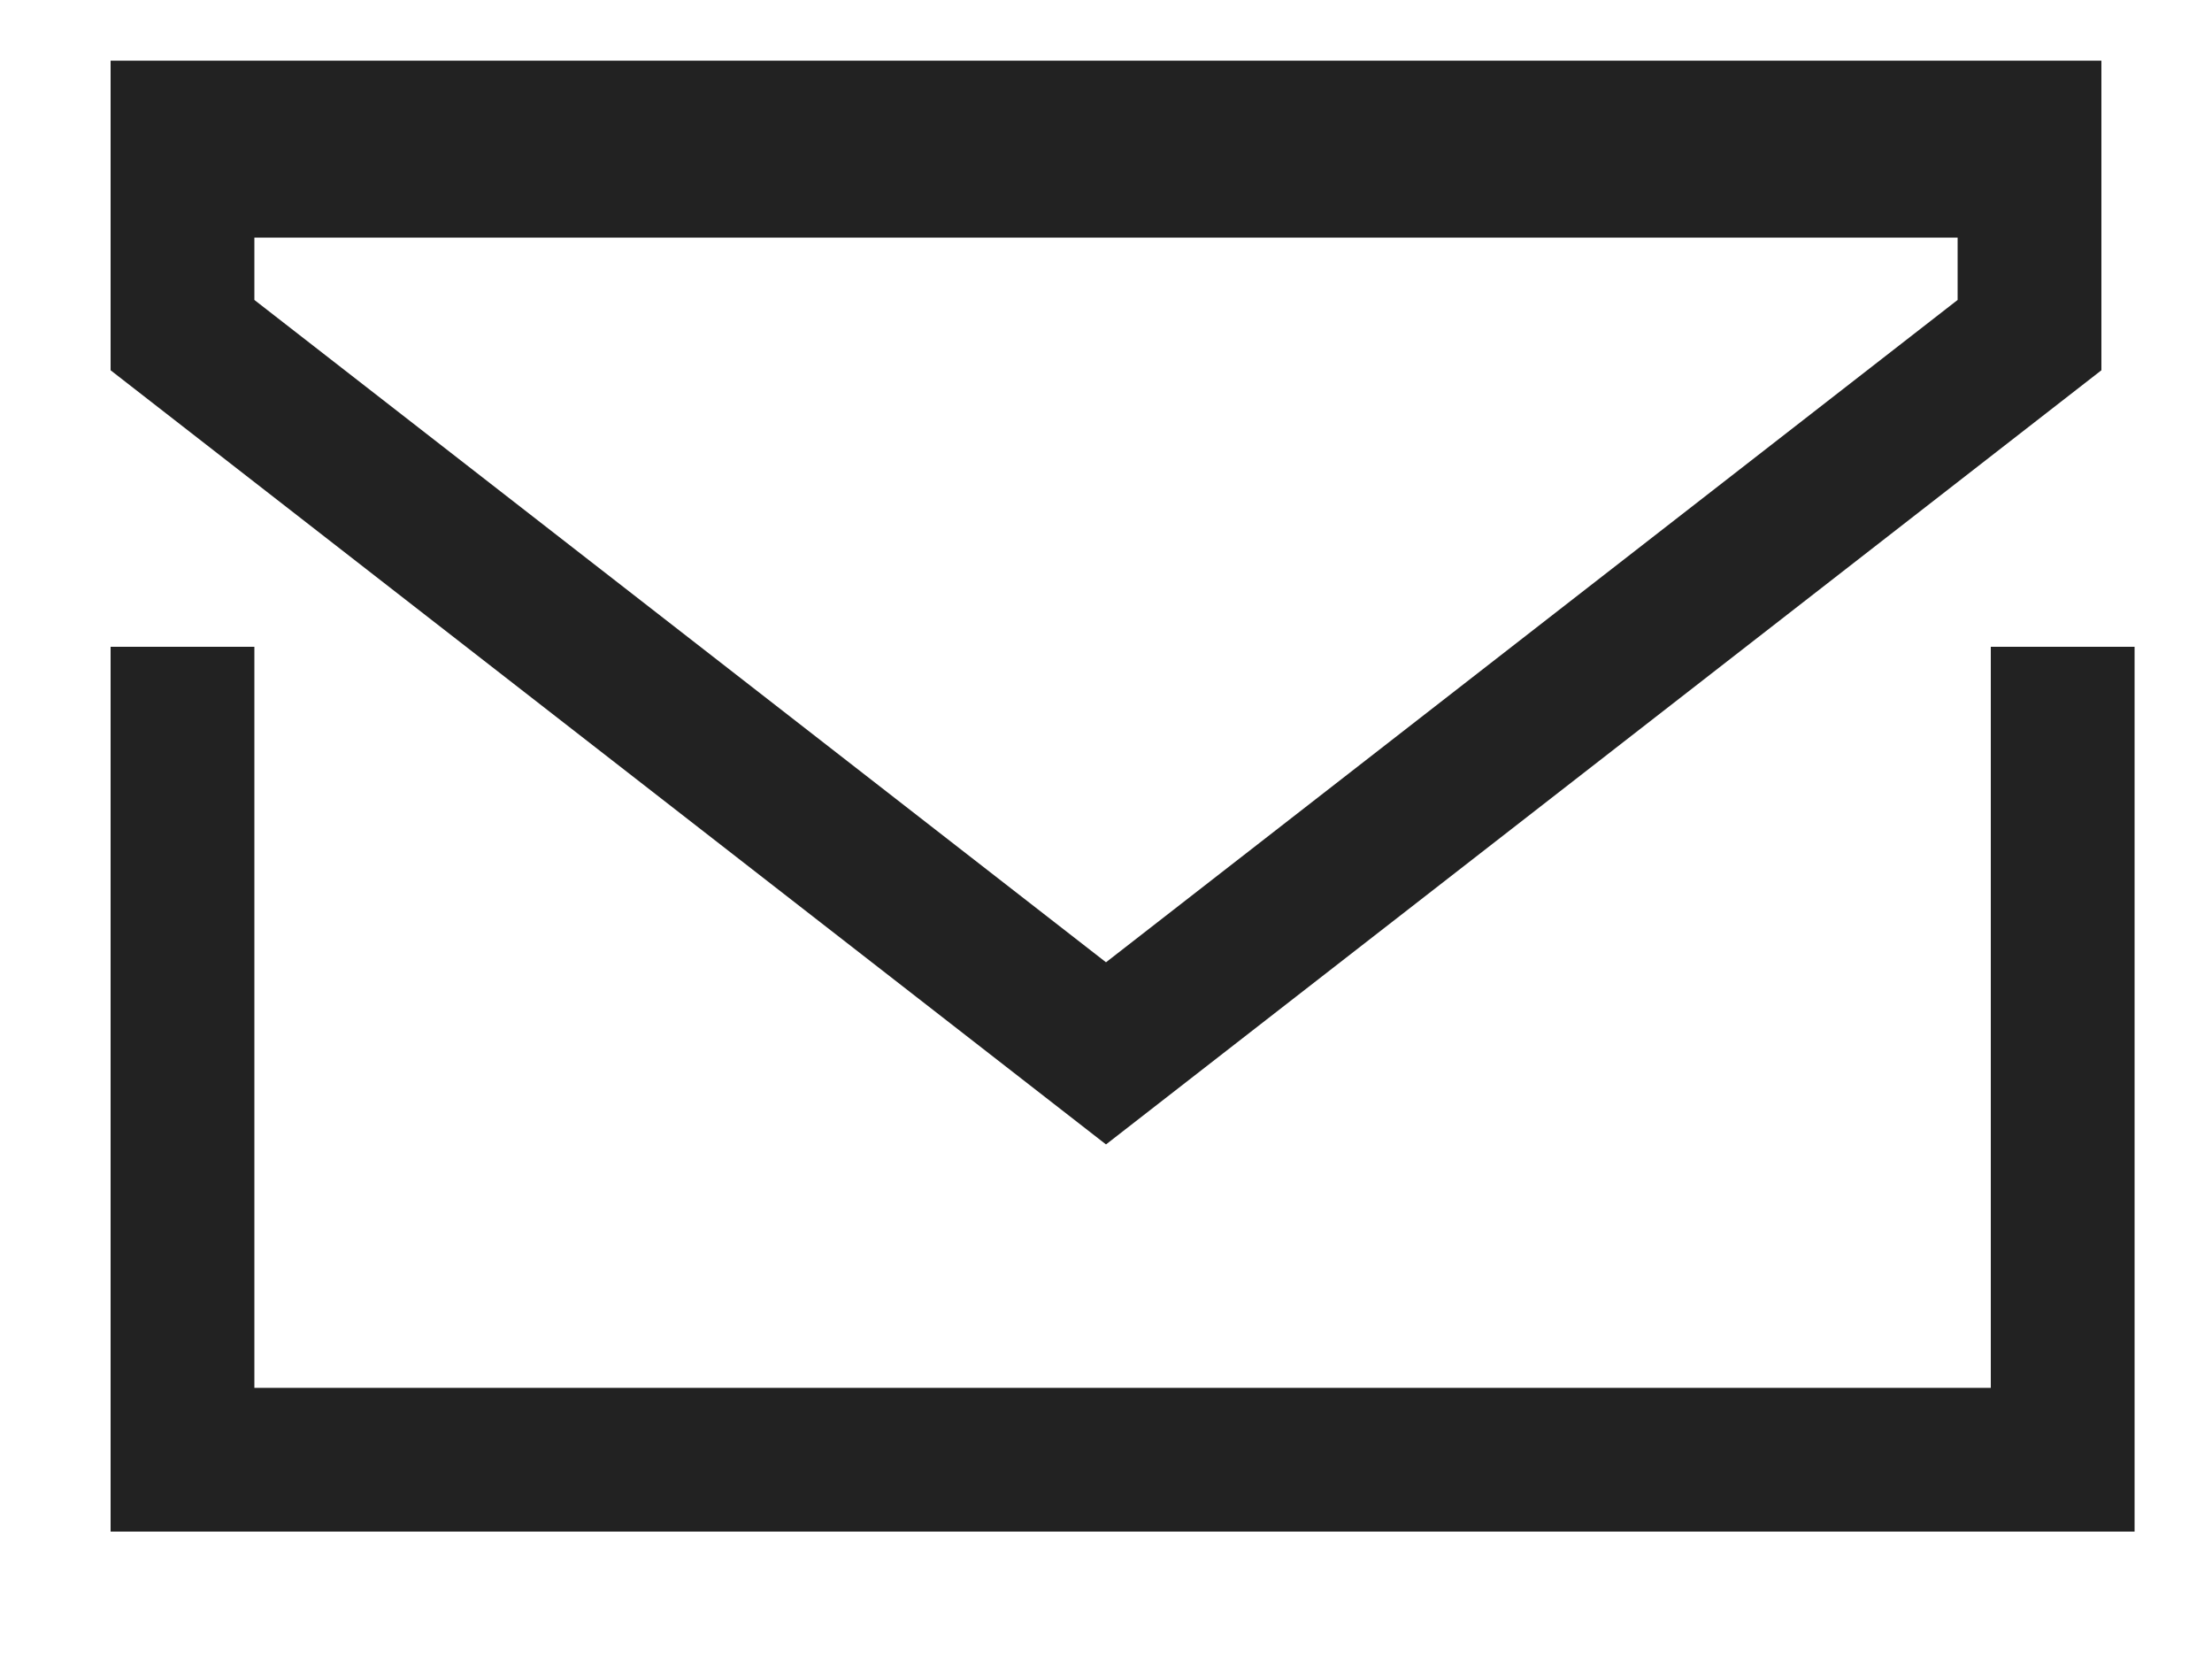
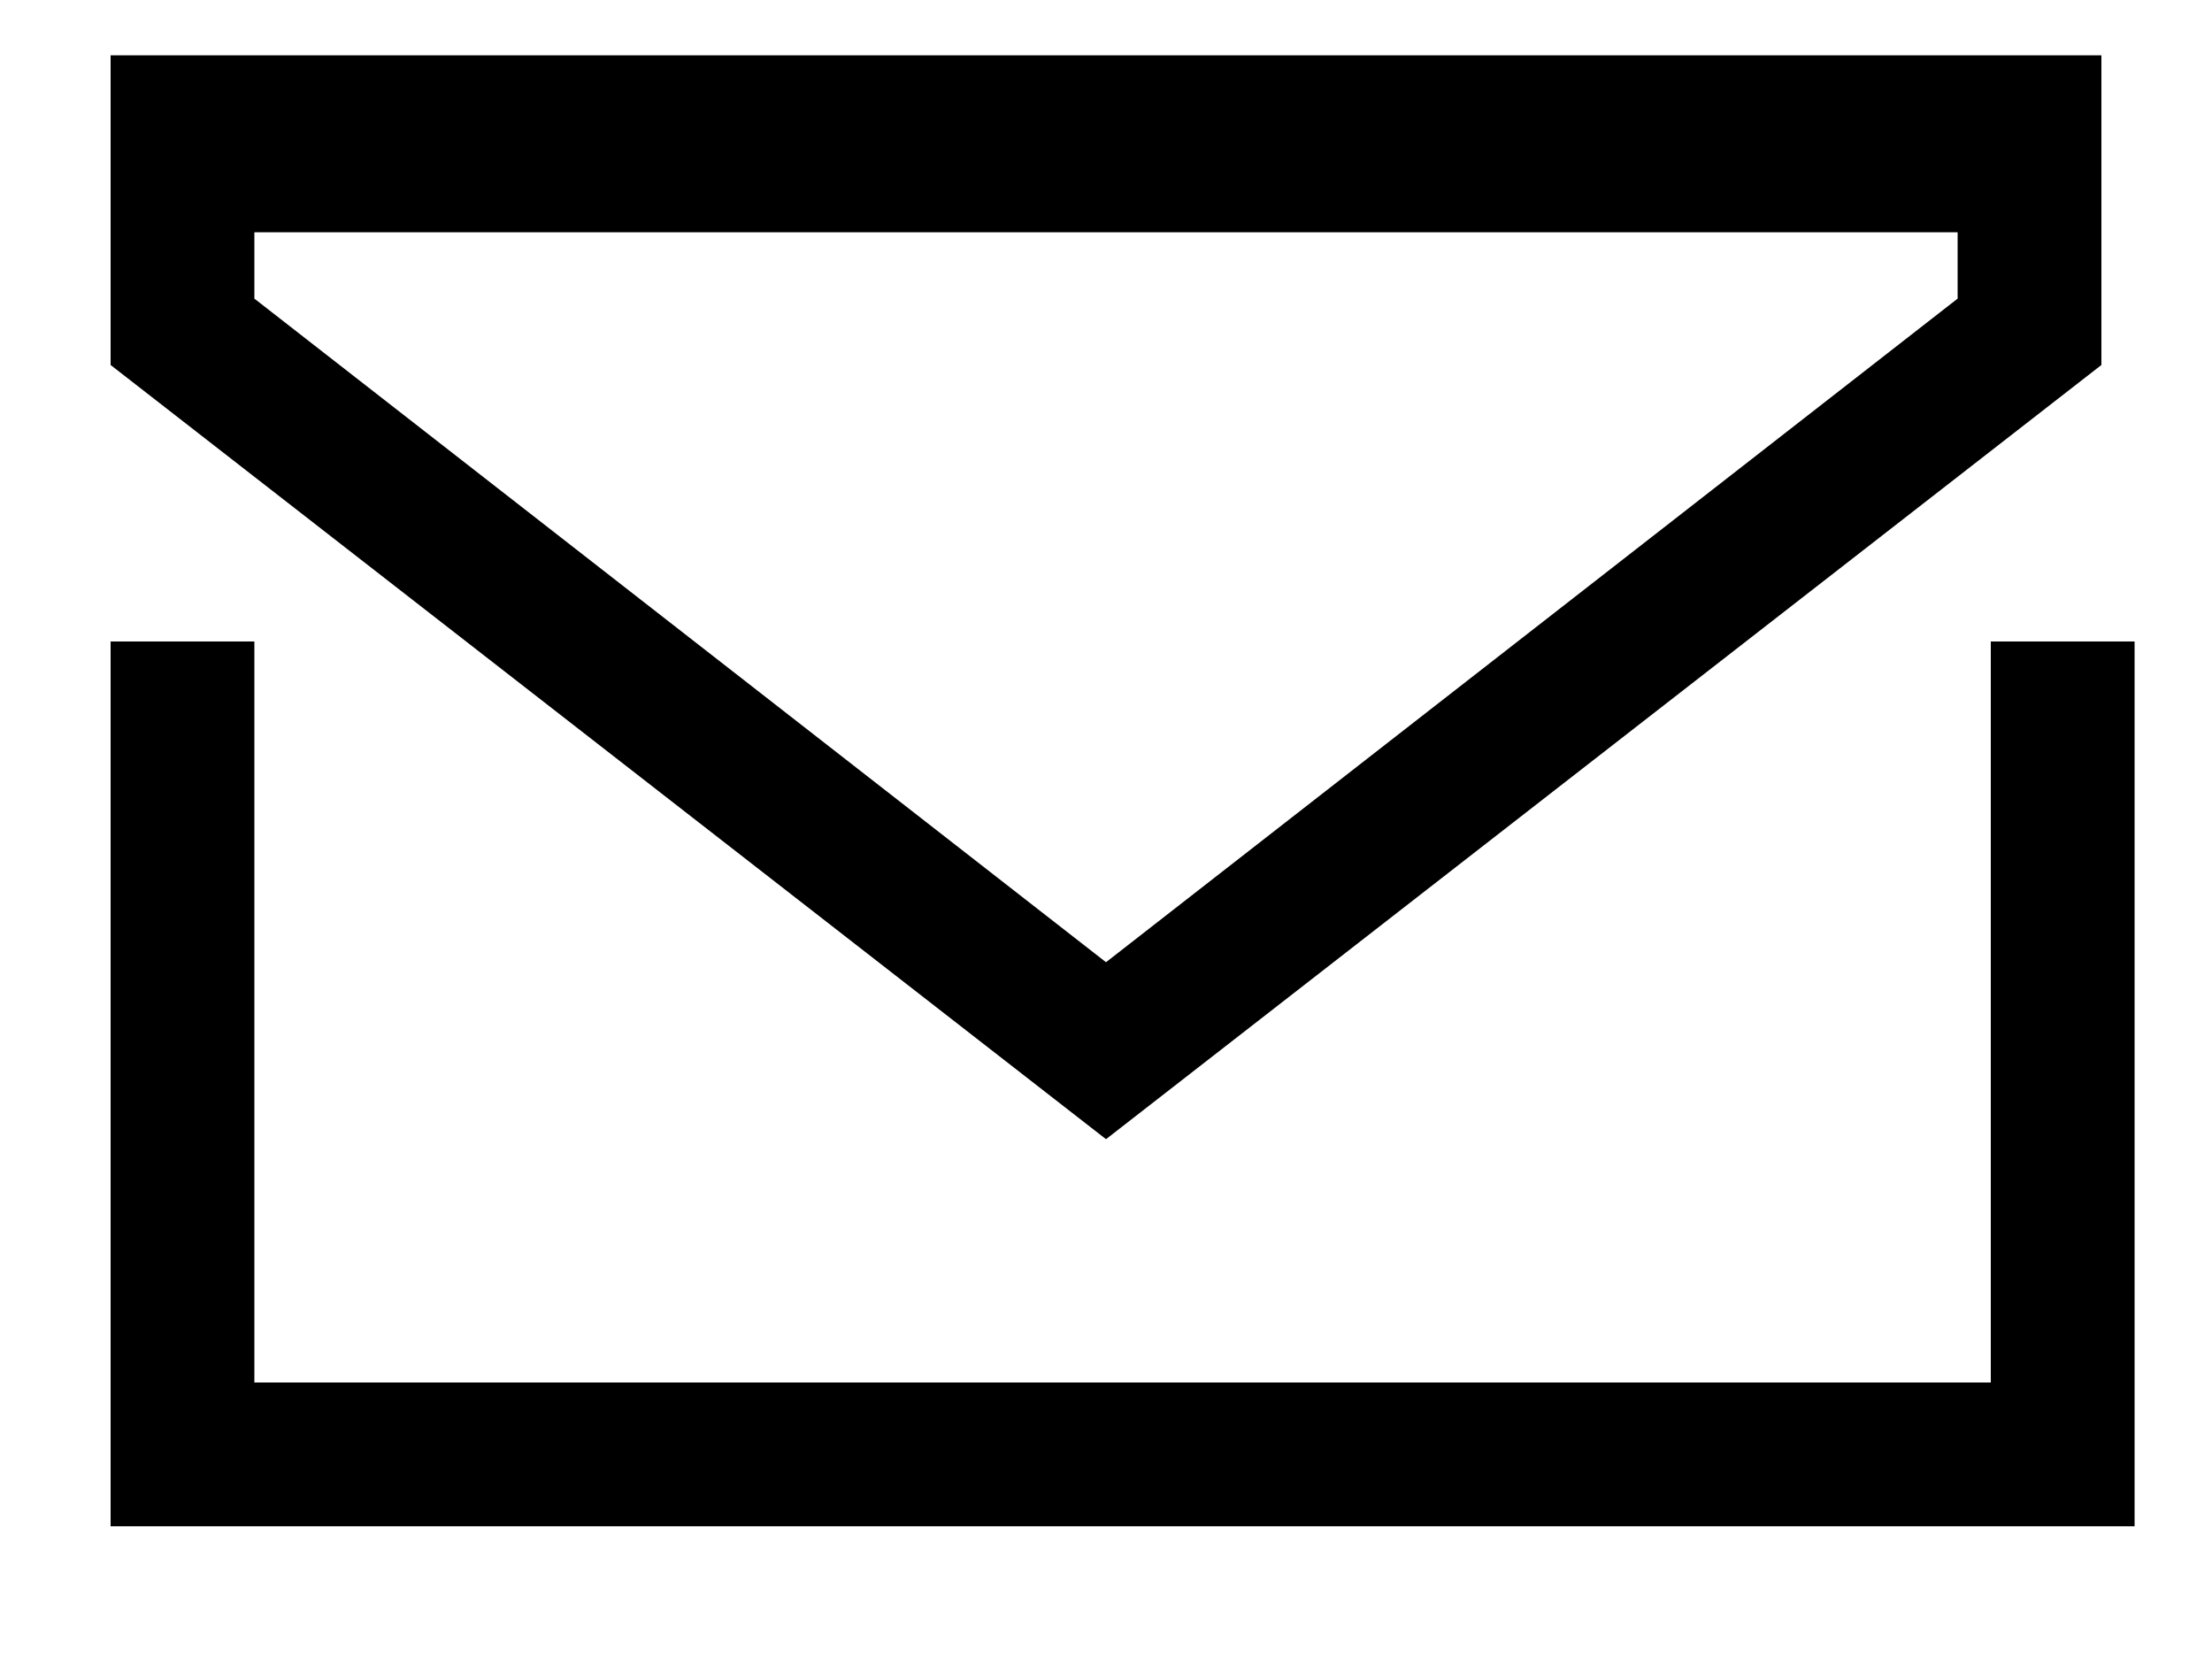
- <svg xmlns="http://www.w3.org/2000/svg" width="20" height="15" viewBox="0 0 20 15" fill="none">
-   <path stroke="#222" stroke-width="1.3" d="M1.65 5.848v8M18.65 5.848v8M1 13.198h18M1 1.198h18M18.35 3.03 10 9.524 1.65 3.03V1.498h16.7V3.03Z" />
+ <svg xmlns="http://www.w3.org/2000/svg" width="20" height="15" x="0" y="0" viewBox="0 0 20 15">
+   <path d="M18 5.8v6.7H2.3V5.8H1v8h18.3v-8z" fill="currentColor" />
+   <path d="M19 3.3V.5H1v2.8l9 7 9-7zM2.3 2.1h15.4v.6l-7.7 6-7.7-6v-.6z" fill="currentColor" />
</svg>
